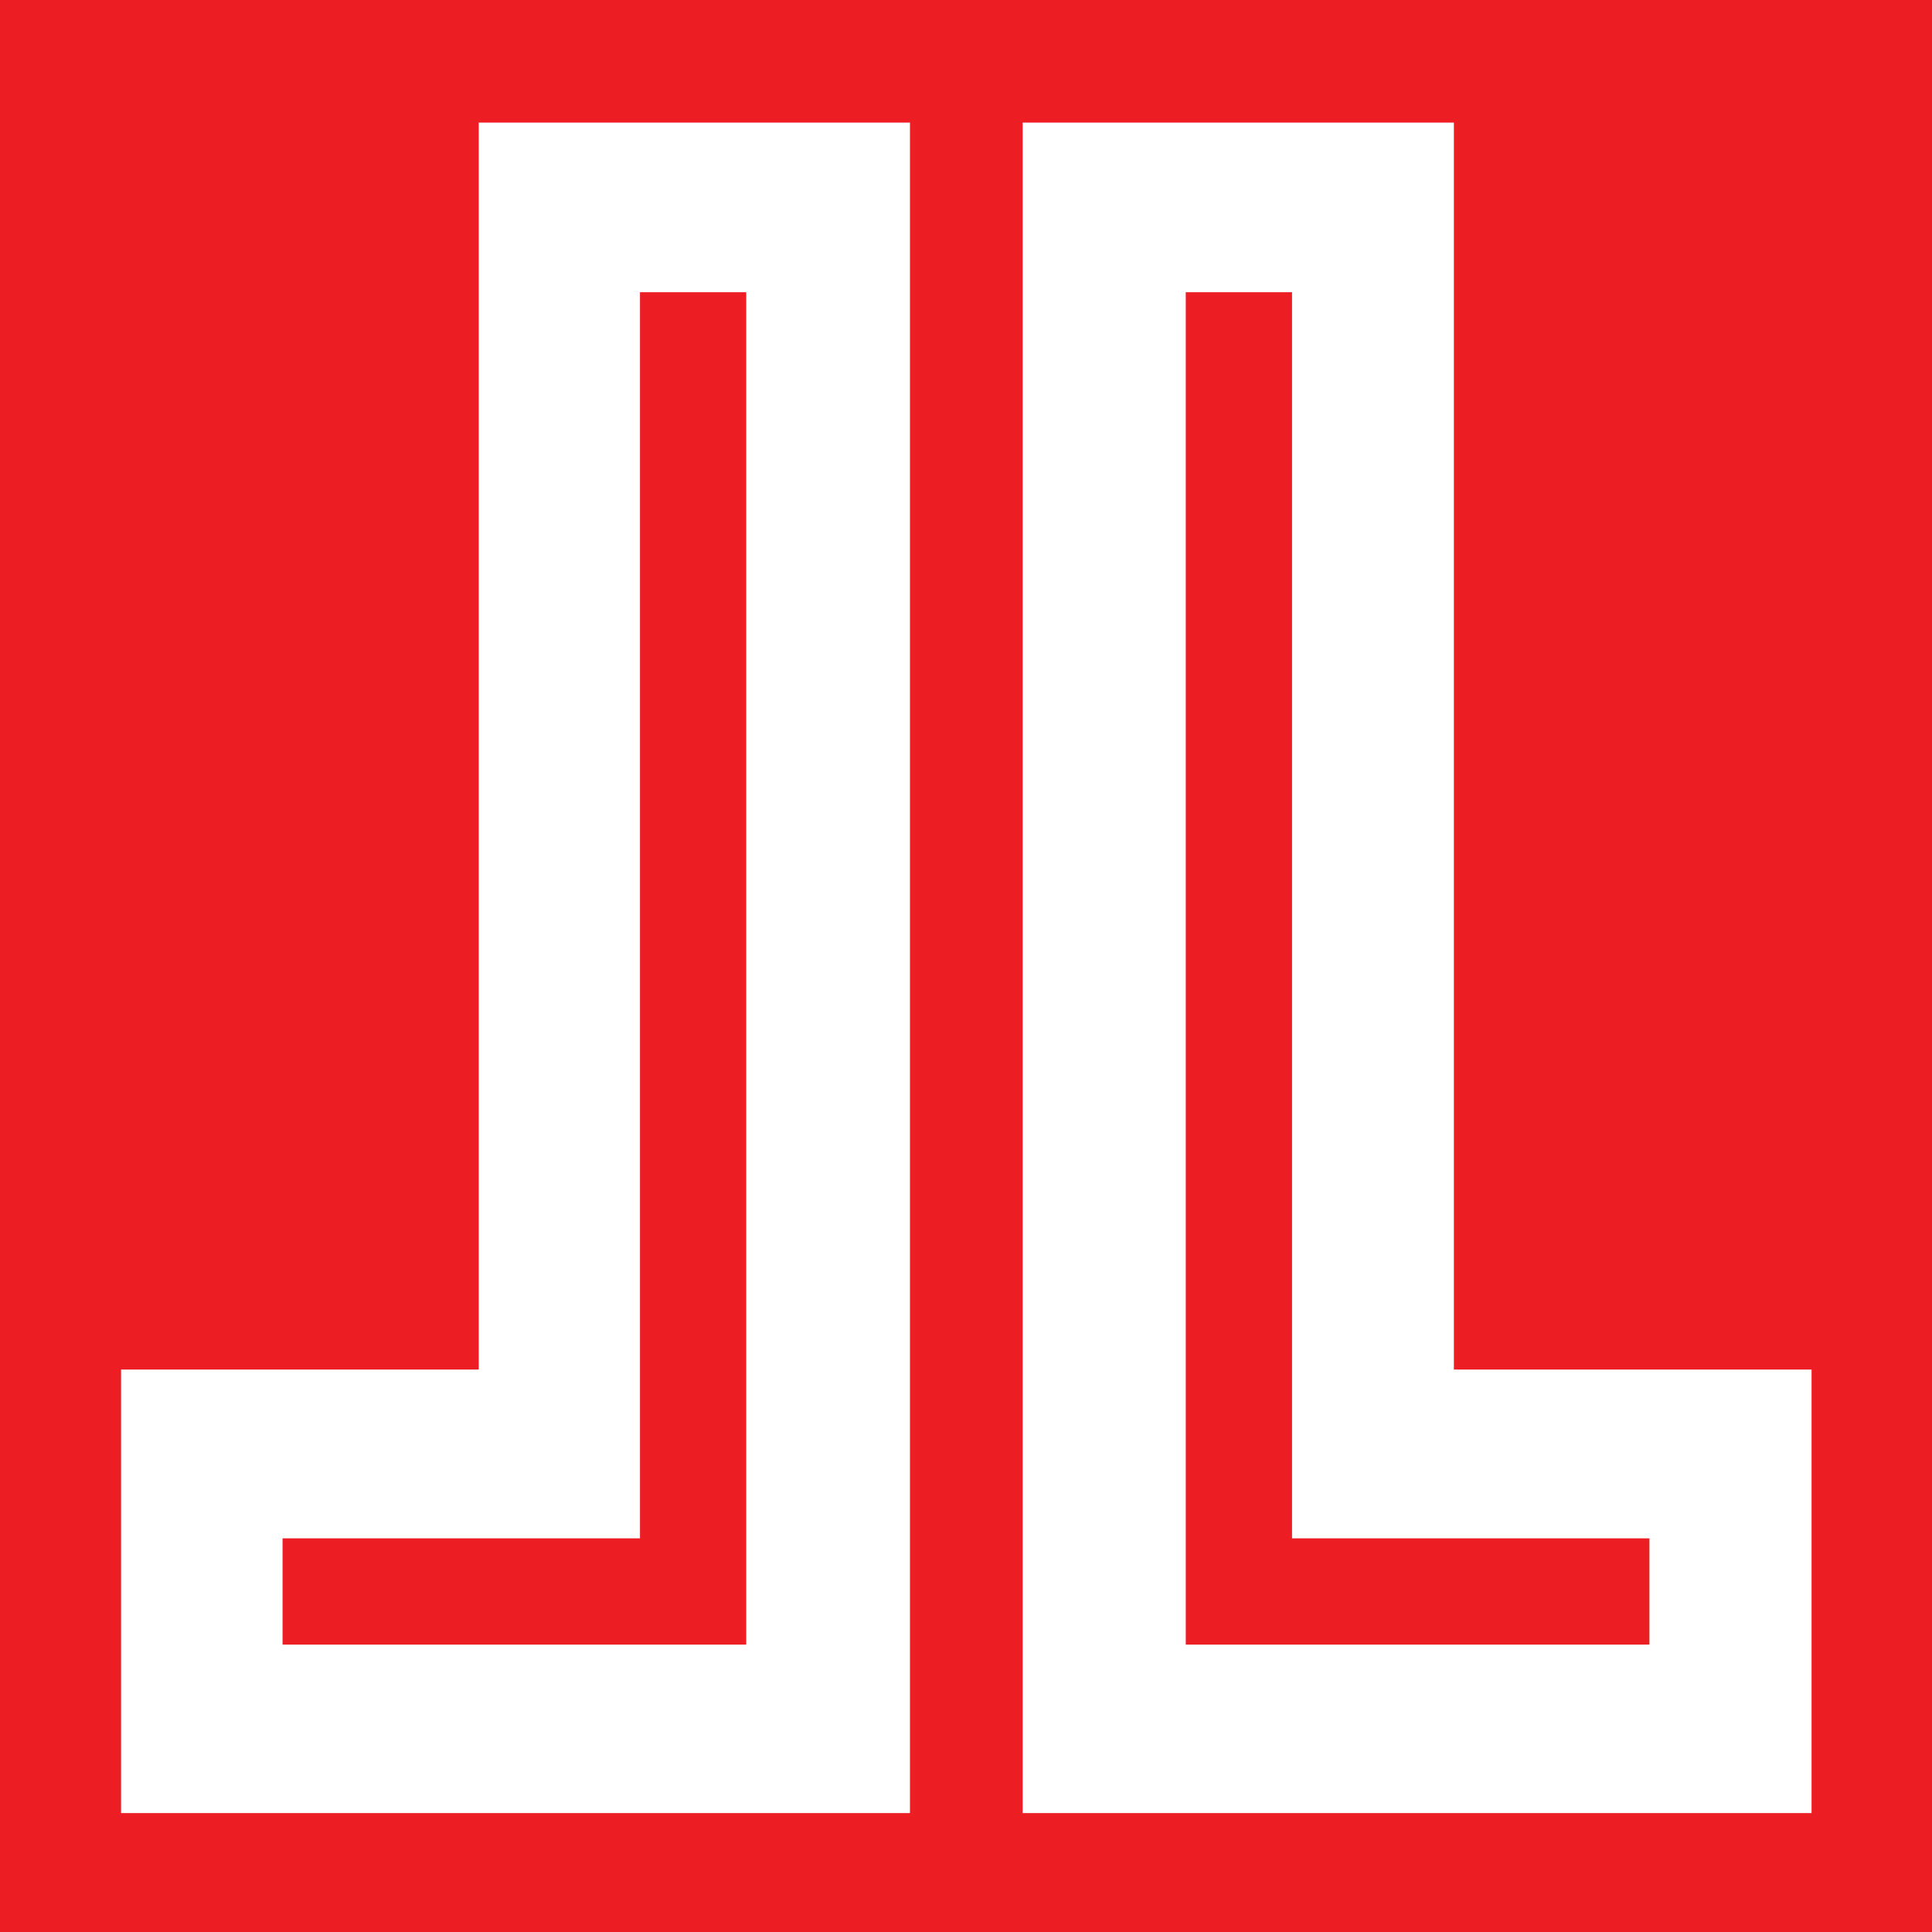
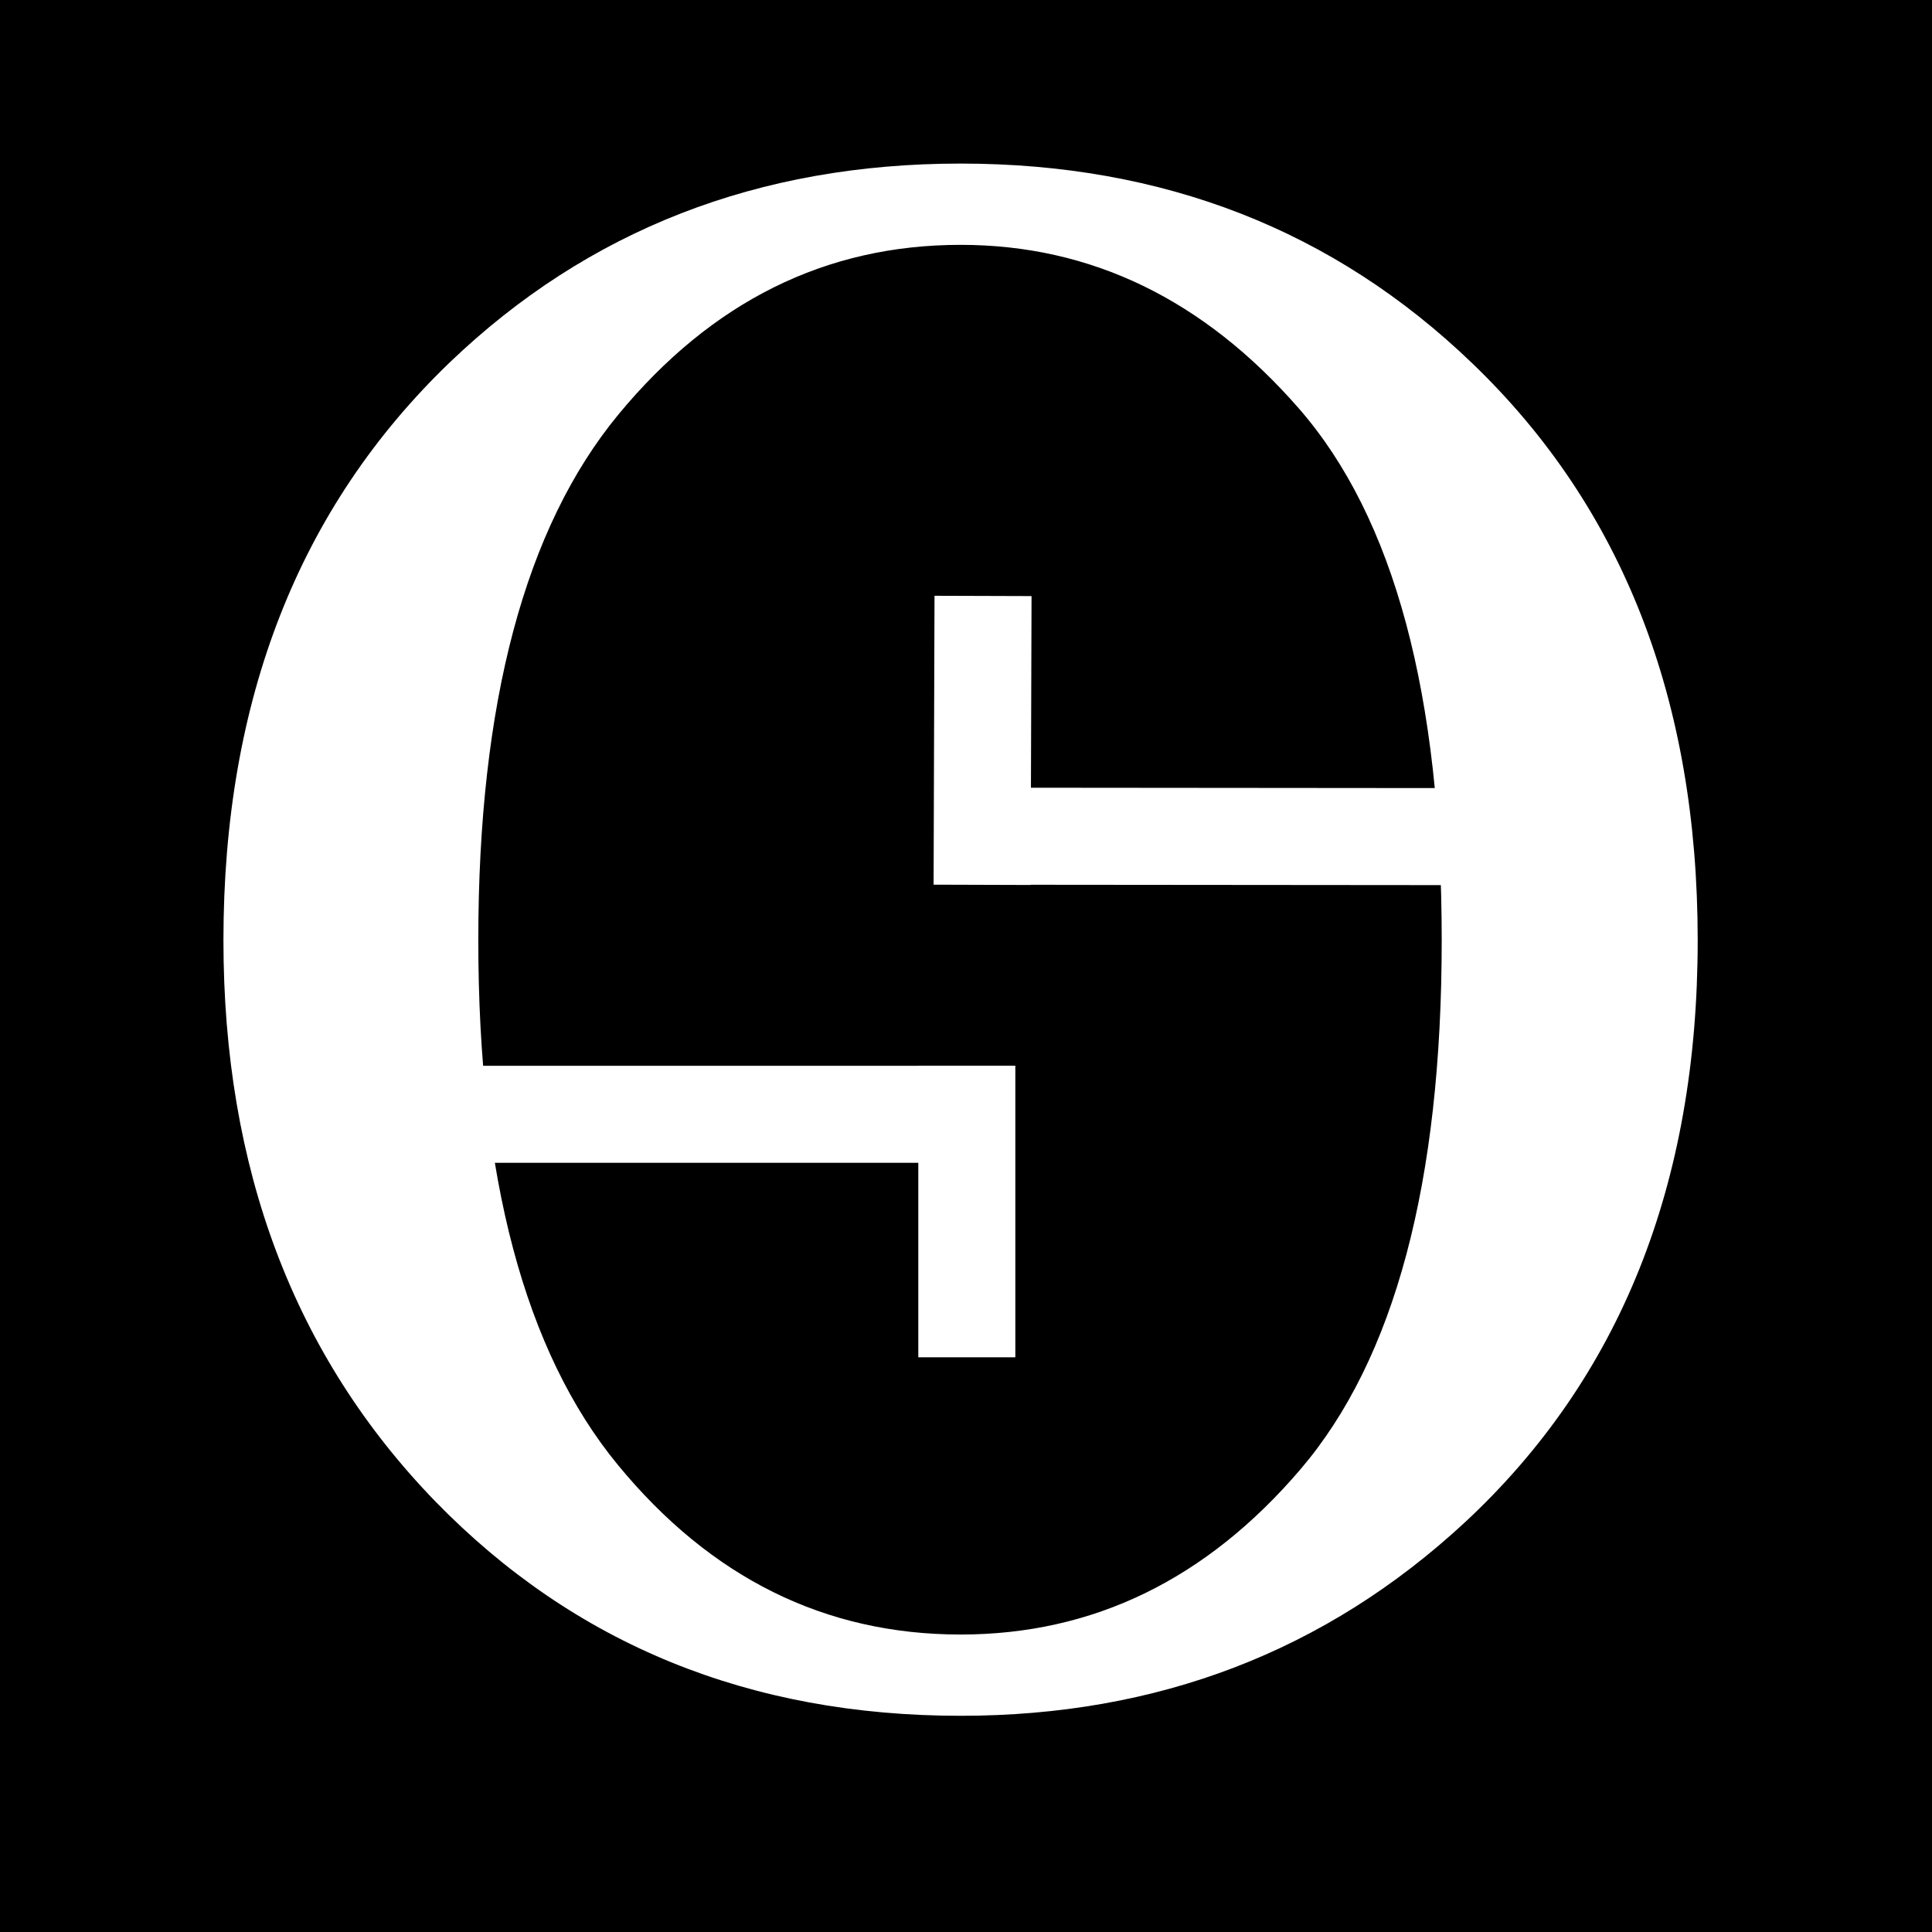
- <svg xmlns="http://www.w3.org/2000/svg" viewBox="0 0 1000 1000" width="40" class="bg-svg" xml:space="preserve" version="1.1" id="svg2">
-   <defs id="defs6" />
-   <g transform="matrix(1.25,0,0,-1.25,0,1000)" id="g10">
-     <path id="path12" style="fill:#ed1d24;fill-opacity:1;fill-rule:nonzero;stroke:none" d="M 0,0 800,0 800,800 0,800 0,0 Z" />
-     <g transform="translate(423.4641,49.2384)" id="g14">
-       <path id="path16" style="fill:#ffffff;fill-opacity:1;fill-rule:nonzero;stroke:none" d="m 0,0 326.667,0 0,183.658 -148.111,0 0,516.342 L 0,700 0,0 Z" />
+ <svg xmlns="http://www.w3.org/2000/svg" xmlns:xlink="http://www.w3.org/1999/xlink" width="100pt" class="my-bg-svg" viewBox="0 0 429.37 429.37" version="1.1">
+   <defs>
+     <g>
+       <symbol overflow="visible" id="glyph0-0">
+         <path style="stroke:none;" d="M 8.062 0 L 8.062 -330.812 L 349.359 -330.812 L 349.359 0 Z M 304.438 -44.922 L 304.438 -285.891 L 52.984 -285.891 L 52.984 -44.922 Z M 304.438 -44.922 " />
+       </symbol>
+       <symbol overflow="visible" id="glyph0-1">
+         <path style="stroke:none;" d="M 71.531 -165.281 C 71.531 -112.707 81.863 -73.848 102.531 -48.703 C 123.207 -23.555 148.602 -10.984 178.719 -10.984 C 208.176 -10.984 233.359 -23.227 254.266 -47.719 C 275.18 -72.219 285.641 -111.406 285.641 -165.281 C 285.641 -219.812 275.062 -259.203 253.906 -283.453 C 232.75 -307.703 207.688 -319.828 178.719 -319.828 C 148.77 -319.828 123.414 -307.254 102.656 -282.109 C 81.906 -256.961 71.531 -218.02 71.531 -165.281 Z M 14.891 -165.281 C 14.891 -218.664 31.656 -261.473 65.188 -293.703 C 95.945 -323.16 133.789 -337.891 178.719 -337.891 C 223.801 -337.891 261.723 -323.078 292.484 -293.453 C 325.848 -261.391 342.531 -218.664 342.531 -165.281 C 342.531 -111.082 325.273 -67.953 290.766 -35.891 C 259.848 -7.242 222.5 7.078 178.719 7.078 C 131.844 7.078 92.941 -8.789 62.016 -40.531 C 30.598 -72.914 14.891 -114.5 14.891 -165.281 Z M 178.719 -337.891 Z M 178.719 -337.891 " />
+       </symbol>
    </g>
-     <g transform="translate(491,119)" id="g18">
-       <path id="path20" style="fill:#ed1d24;fill-opacity:1;fill-rule:nonzero;stroke:none" d="M 0,0 0,560 44,560 44,44 192,44 192,0 0,0 Z" />
+   </defs>
+   <g id="surface1">
+     <rect x="0" y="0" width="429.37" height="429.37" style="fill:rgb(100%,100%,100%);fill-opacity:1;stroke:none;" />
+     <path style="fill-rule:evenodd;fill:rgb(0%,0%,0%);fill-opacity:1;stroke-width:0.12;stroke-linecap:butt;stroke-linejoin:round;stroke:rgb(20.392%,39.607%,64.314%);stroke-opacity:1;stroke-miterlimit:10;" d="M 320.399 144.5 L 60.699 144.5 L 60.699 716.898 L 580.102 716.898 L 580.102 144.5 Z M 320.399 144.5 " transform="matrix(1,0,0,-1,-108.633,658.543)" />
+     <g style="fill:rgb(100%,100%,100%);fill-opacity:1;">
+       <use xlink:href="#glyph0-1" x="34.767" y="374.243" />
    </g>
-     <g transform="translate(376.7974,749.2384)" id="g22">
-       <path id="path24" style="fill:#ffffff;fill-opacity:1;fill-rule:nonzero;stroke:none" d="m 0,0 -178.556,0 0,-516.342 -148.111,0 0,-183.658 L 0,-700 0,0 Z" />
-     </g>
-     <g transform="translate(309,119)" id="g26">
-       <path id="path28" style="fill:#ed1d24;fill-opacity:1;fill-rule:nonzero;stroke:none" d="m 0,0 0,560 -44,0 0,-516 -148,0 0,-44 192,0 z" />
-     </g>
+     <path style="fill:none;stroke-width:21.565;stroke-linecap:butt;stroke-linejoin:round;stroke:rgb(100%,100%,100%);stroke-opacity:1;stroke-miterlimit:10;" d="M 215.5 410.898 L 330.699 410.898 " transform="matrix(1,0,0,-1,-108.633,658.543)" />
+     <path style="fill:none;stroke-width:21.565;stroke-linecap:butt;stroke-linejoin:round;stroke:rgb(100%,100%,100%);stroke-opacity:1;stroke-miterlimit:10;" d="M 323.5 421.699 L 323.5 356.898 " transform="matrix(1,0,0,-1,-108.633,658.543)" />
+     <path style="fill:none;stroke-width:21.565;stroke-linecap:butt;stroke-linejoin:round;stroke:rgb(100%,100%,100%);stroke-opacity:1;stroke-miterlimit:10;" d="M 445.899 472.602 L 334.301 472.699 " transform="matrix(1,0,0,-1,-108.633,658.543)" />
+     <path style="fill:none;stroke-width:21.565;stroke-linecap:butt;stroke-linejoin:round;stroke:rgb(100%,100%,100%);stroke-opacity:1;stroke-miterlimit:10;" d="M 326.899 461.898 L 327.102 526.102 " transform="matrix(1,0,0,-1,-108.633,658.543)" />
  </g>
</svg>
